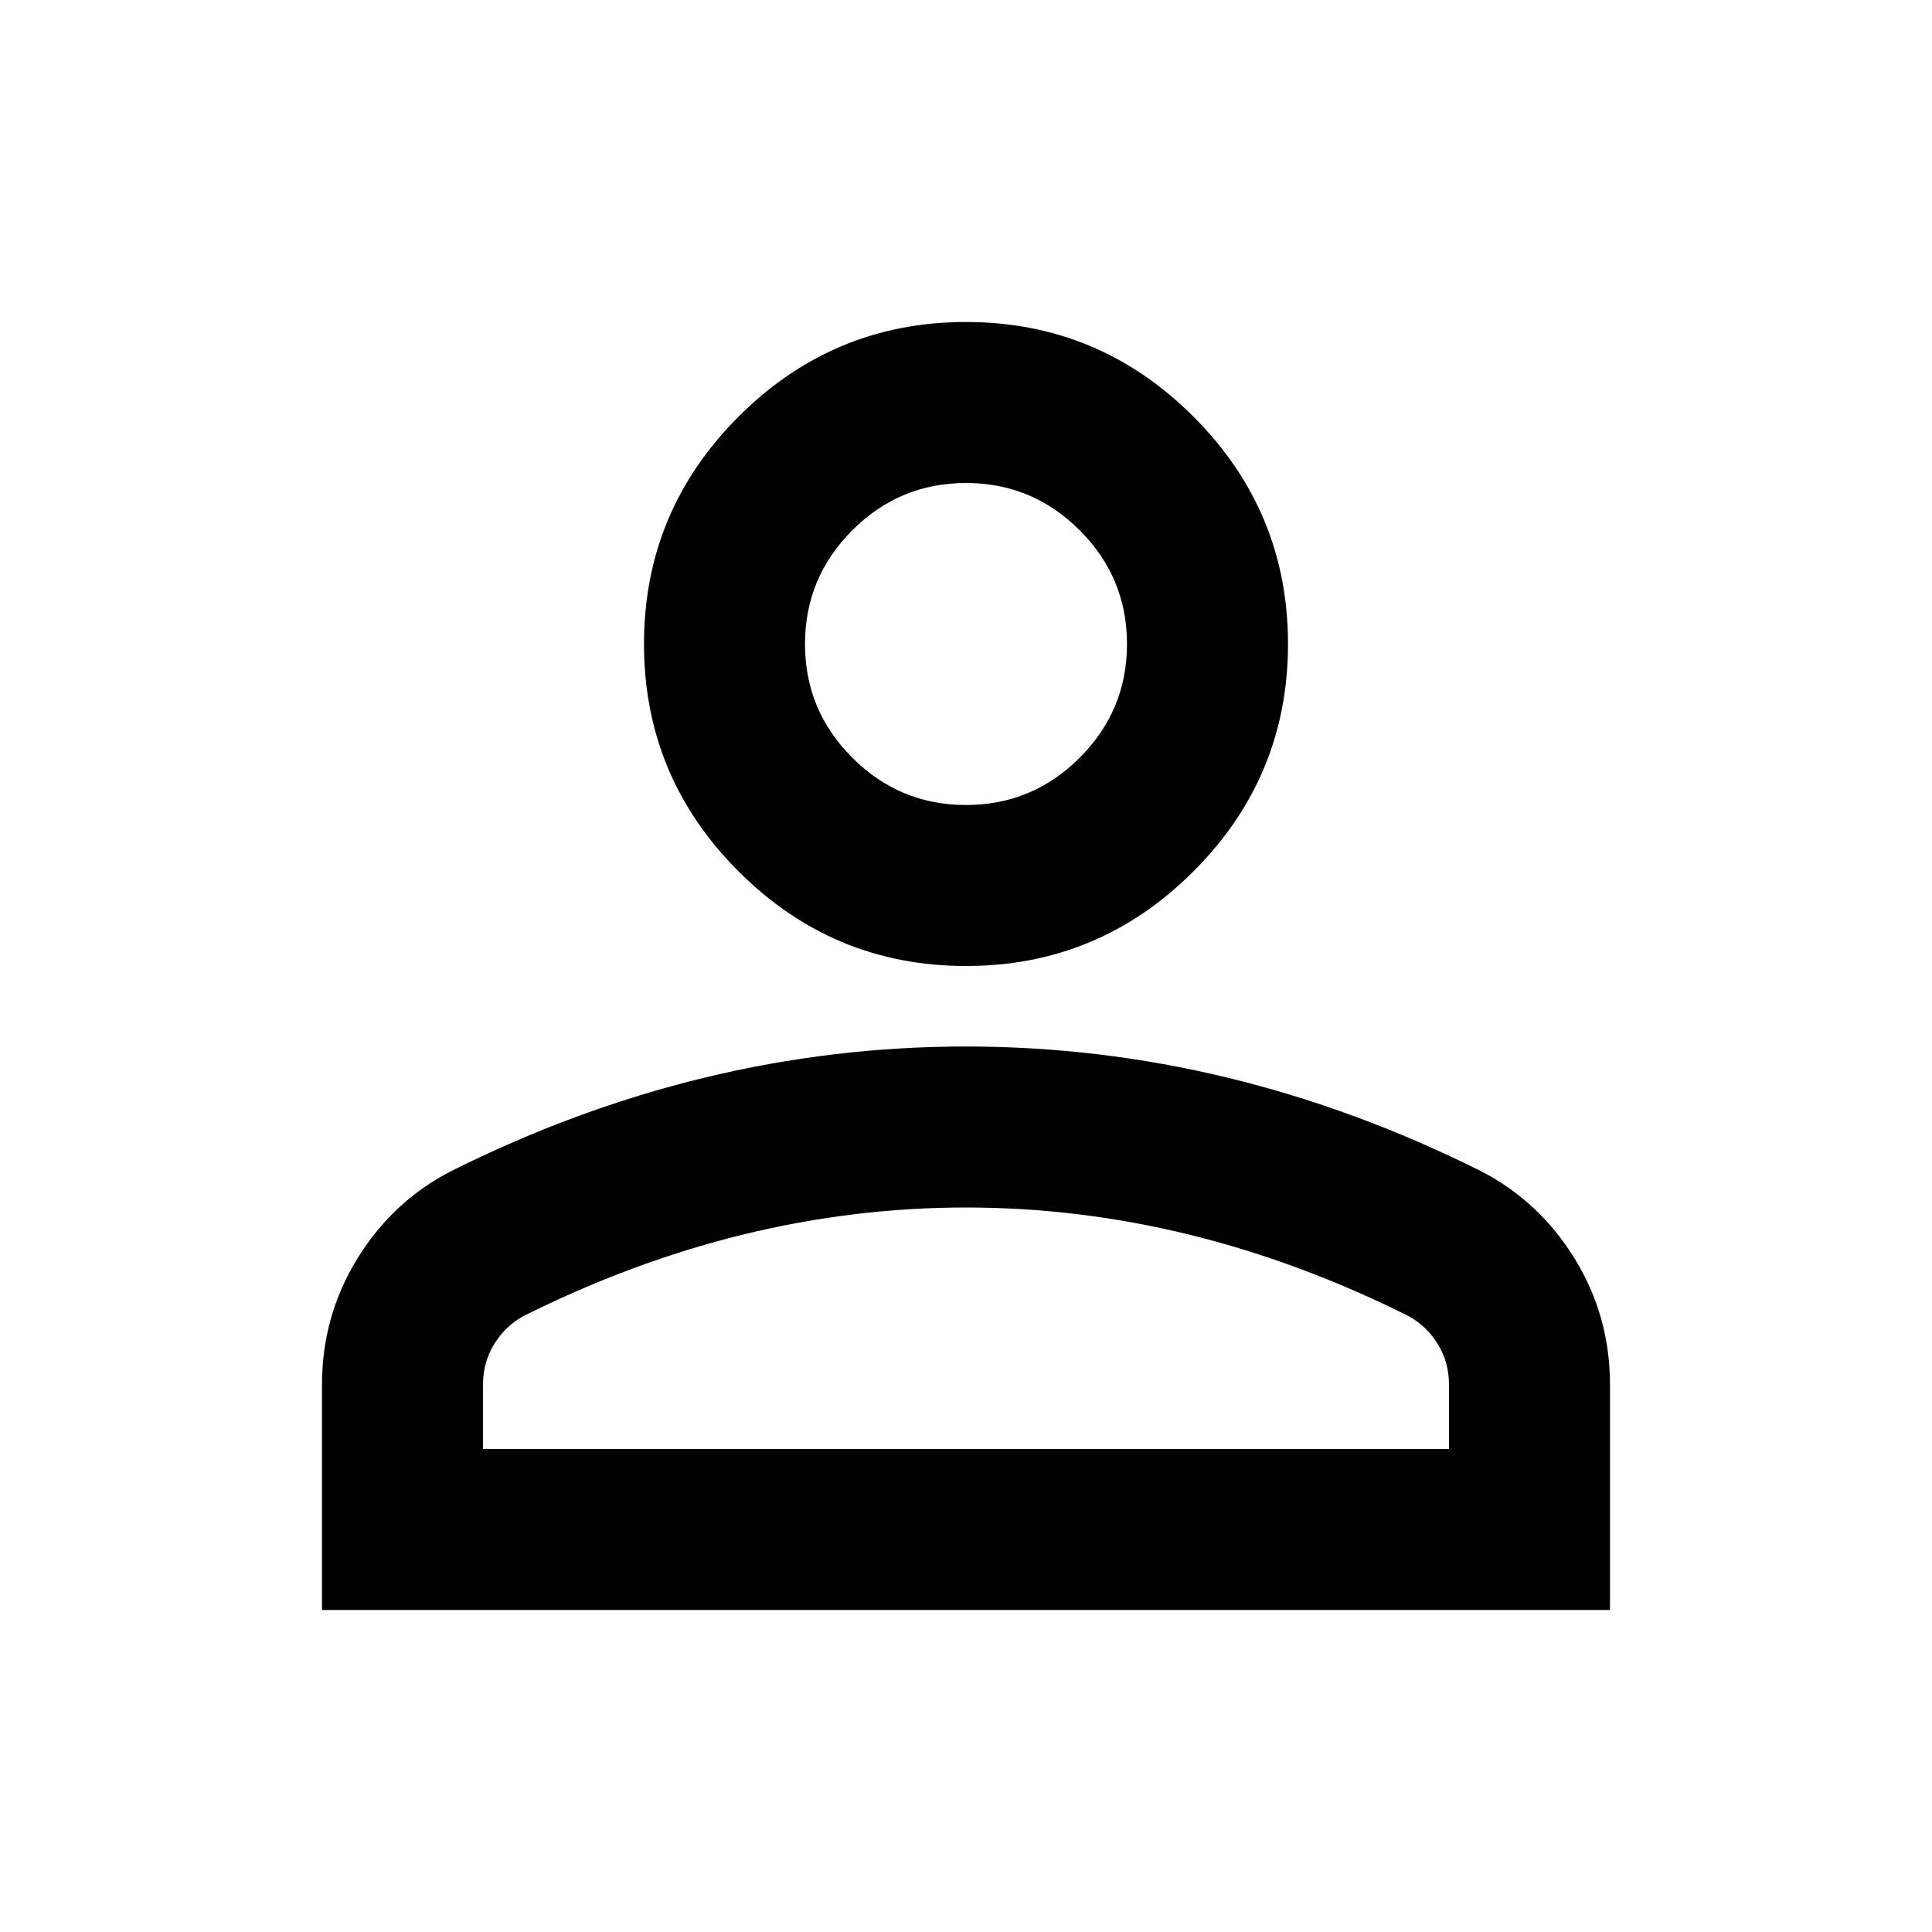
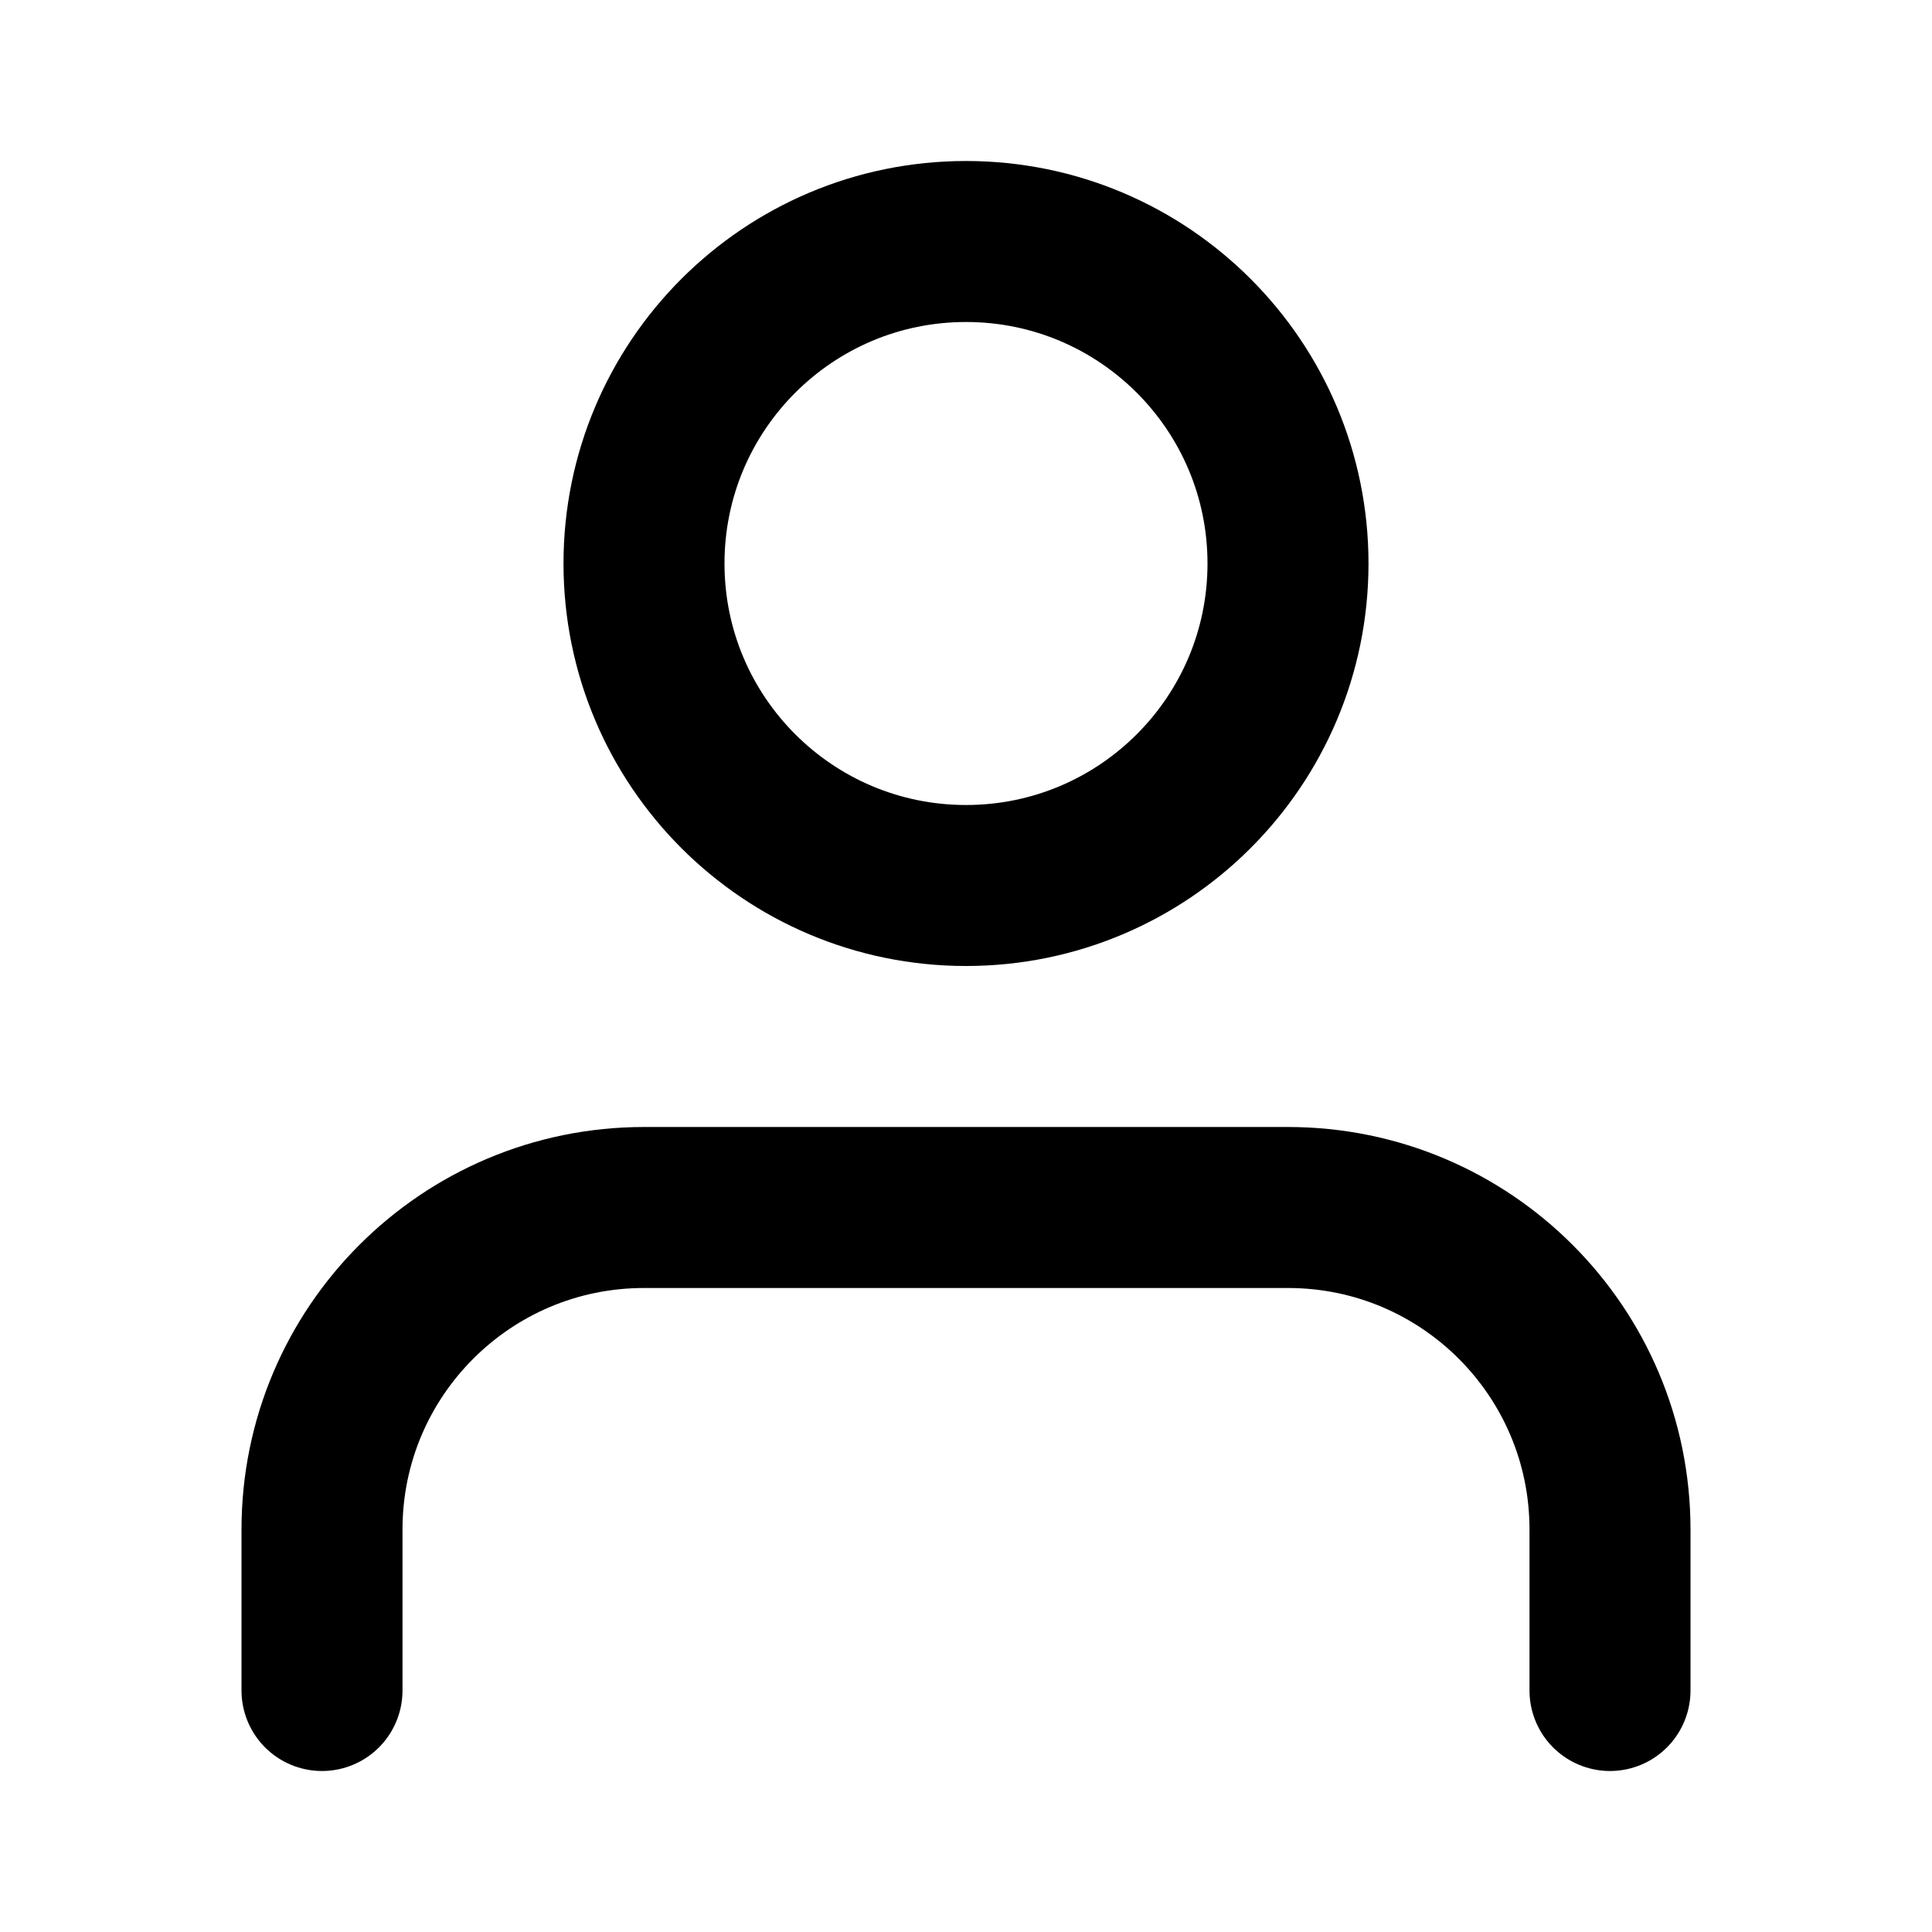
- <svg xmlns="http://www.w3.org/2000/svg" height="24px" viewBox="0 -960 960 960" width="24px" fill="#000000">
-   <path d="M480-480q-66 0-113-47t-47-113q0-66 47-113t113-47q66 0 113 47t47 113q0 66-47 113t-113 47ZM160-160v-112q0-34 17.5-62.5T224-378q62-31 126-46.5T480-440q66 0 130 15.5T736-378q29 15 46.5 43.5T800-272v112H160Zm80-80h480v-32q0-11-5.5-20T700-306q-54-27-109-40.5T480-360q-56 0-111 13.5T260-306q-9 5-14.5 14t-5.5 20v32Zm240-320q33 0 56.5-23.5T560-640q0-33-23.5-56.5T480-720q-33 0-56.5 23.5T400-640q0 33 23.5 56.5T480-560Zm0-80Zm0 400Z" />
+ <svg xmlns="http://www.w3.org/2000/svg" class="w-5 h-5 mr-3" fill="none" stroke="black" stroke-width="2" stroke-linecap="round" stroke-linejoin="round" viewBox="0 0 24 24">
+   <path d="M20 21v-2a4 4 0 0 0-4-4H8a4 4 0 0 0-4 4v2" />
+   <circle cx="12" cy="7" r="4" />
</svg>
